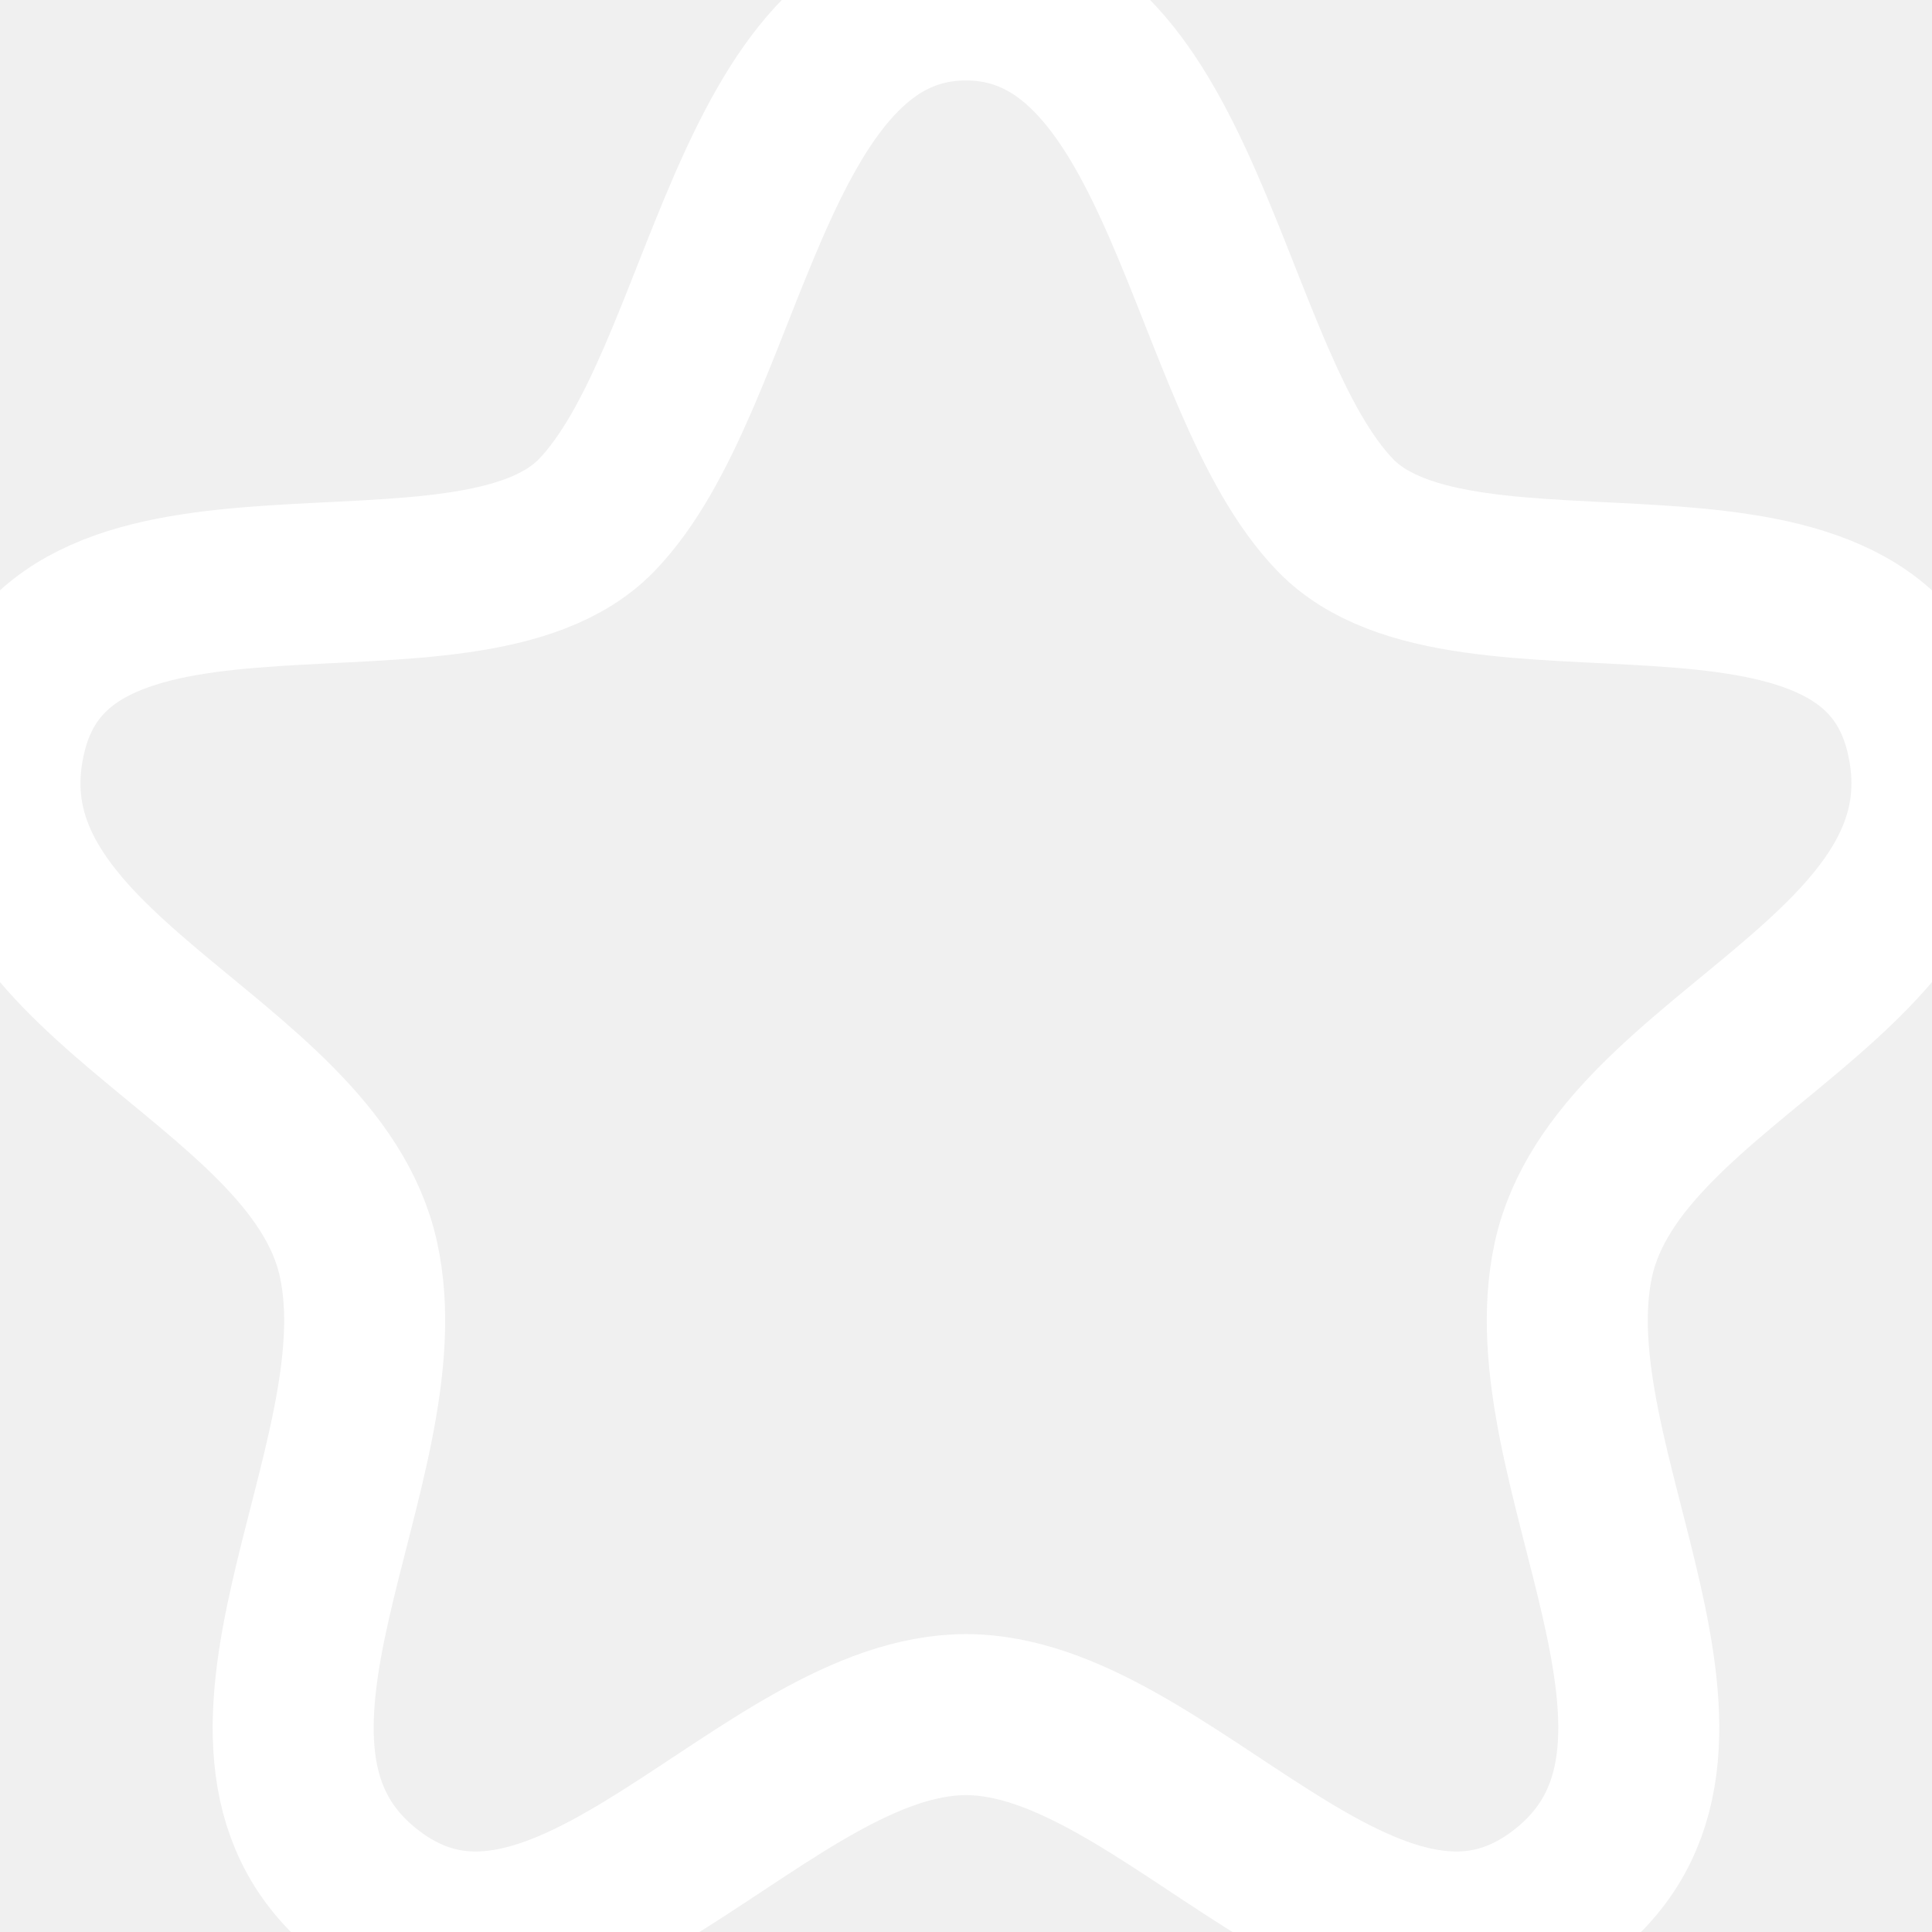
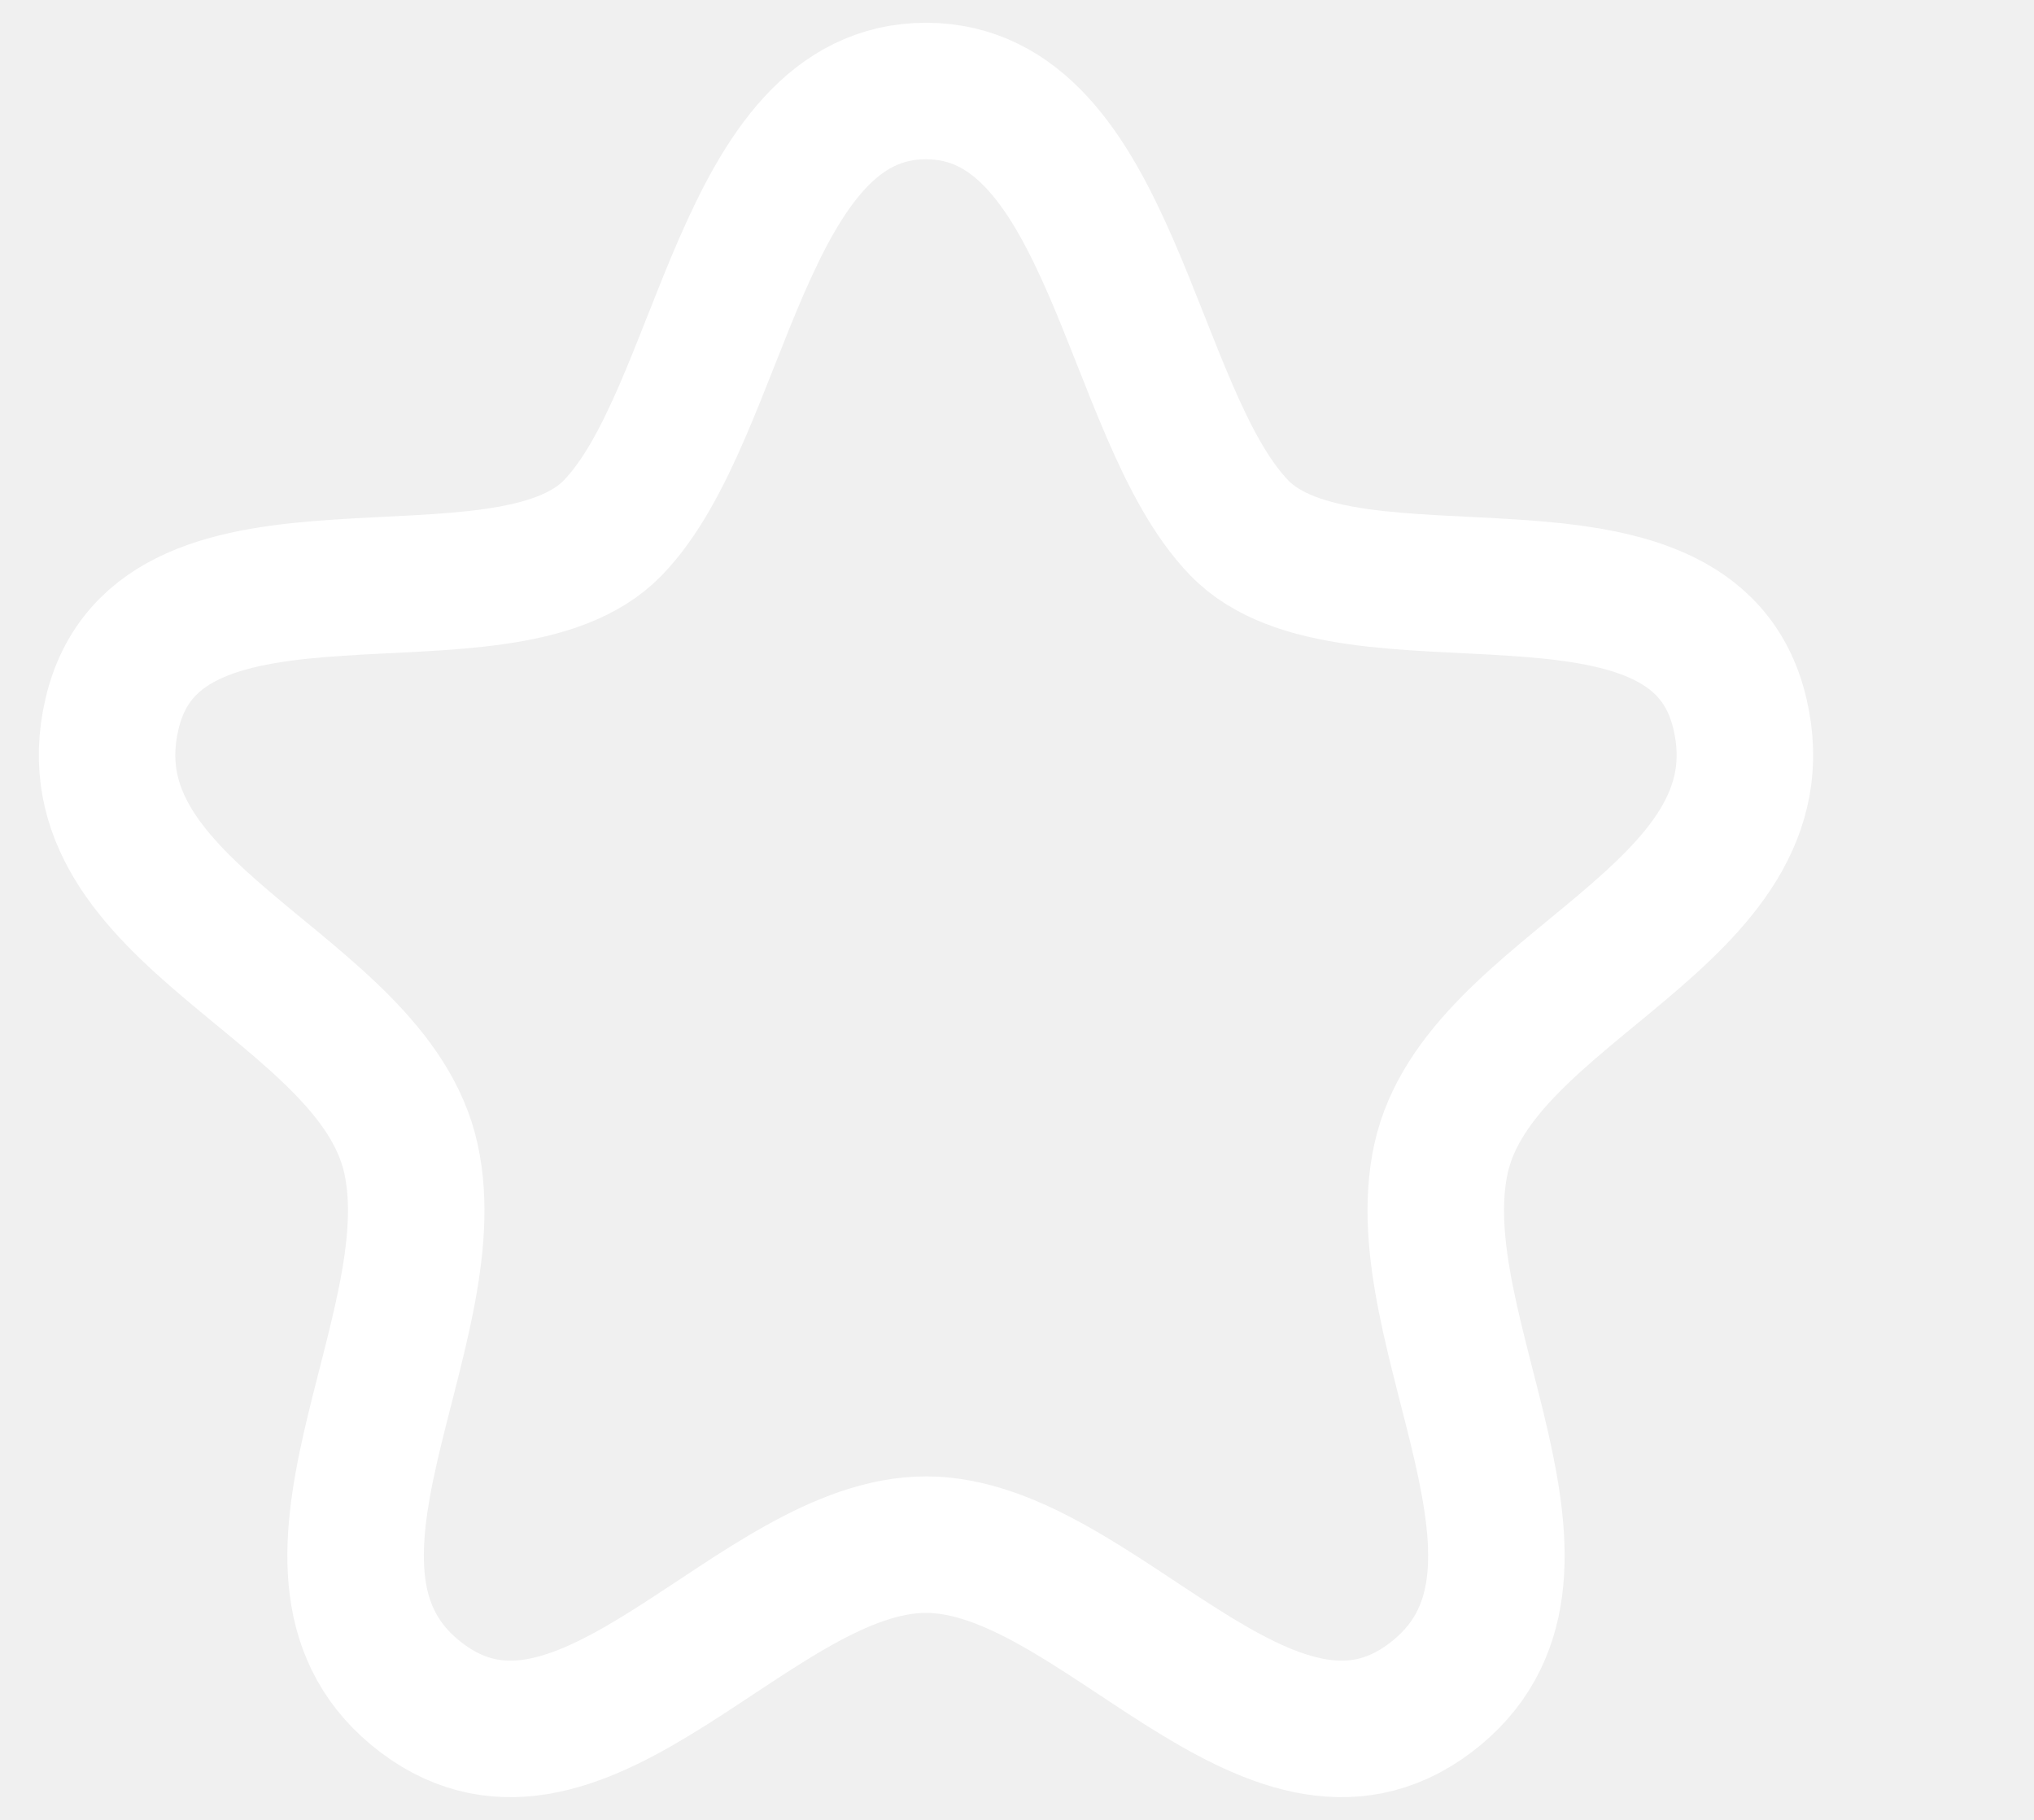
- <svg xmlns="http://www.w3.org/2000/svg" viewBox="110.79 186.514 18 18" width="18" height="18">
+ <svg xmlns="http://www.w3.org/2000/svg" viewBox="136.036 238.123 20 20" width="19" height="17">
  <defs />
-   <g id="Iconly/Curved/Star" stroke="none" stroke-width="1" fill="none" fill-rule="evenodd" stroke-linecap="round" stroke-linejoin="round" transform="matrix(1, 0, 0, 1, 107.7896, 183.5137)">
-     <g id="Star" transform="translate(3, 3)" stroke="#777779" stroke-width="1.5">
-       <path d="M9,0 C6.964,0 6.771,3.547 5.559,4.8 C4.347,6.053 0.578,4.62 0.055,6.844 C-0.468,9.069 2.922,9.824 3.34,11.733 C3.761,13.643 1.689,16.325 3.459,17.66 C5.229,18.994 7.134,15.975 9,15.975 C10.866,15.975 12.771,18.994 14.541,17.66 C16.311,16.325 14.241,13.643 14.66,11.733 C15.079,9.824 18.468,9.069 17.945,6.844 C17.423,4.62 13.653,6.053 12.442,4.8 C11.23,3.547 11.036,0 9,0 Z" id="Stroke-1" style="stroke: rgb(255, 255, 255);" />
+   <g id="Iconly/Curved/Star" stroke="none" stroke-width="1" fill="none" fill-rule="evenodd" stroke-linecap="round" stroke-linejoin="round" transform="matrix(1, 0, 0, 1, 133.0357, 236.1232)">
+     <g id="Star" transform="translate(3, 3)" stroke="#ffffff" stroke-width="1.5">
+       <path d="M9,0 C6.964,0 6.771,3.547 5.559,4.8 C4.347,6.053 0.578,4.62 0.055,6.844 C-0.468,9.069 2.922,9.824 3.34,11.733 C3.761,13.643 1.689,16.325 3.459,17.66 C5.229,18.994 7.134,15.975 9,15.975 C10.866,15.975 12.771,18.994 14.541,17.66 C16.311,16.325 14.241,13.643 14.66,11.733 C15.079,9.824 18.468,9.069 17.945,6.844 C17.423,4.62 13.653,6.053 12.442,4.8 C11.23,3.547 11.036,0 9,0 Z" id="Stroke-1" />
    </g>
  </g>
</svg>
